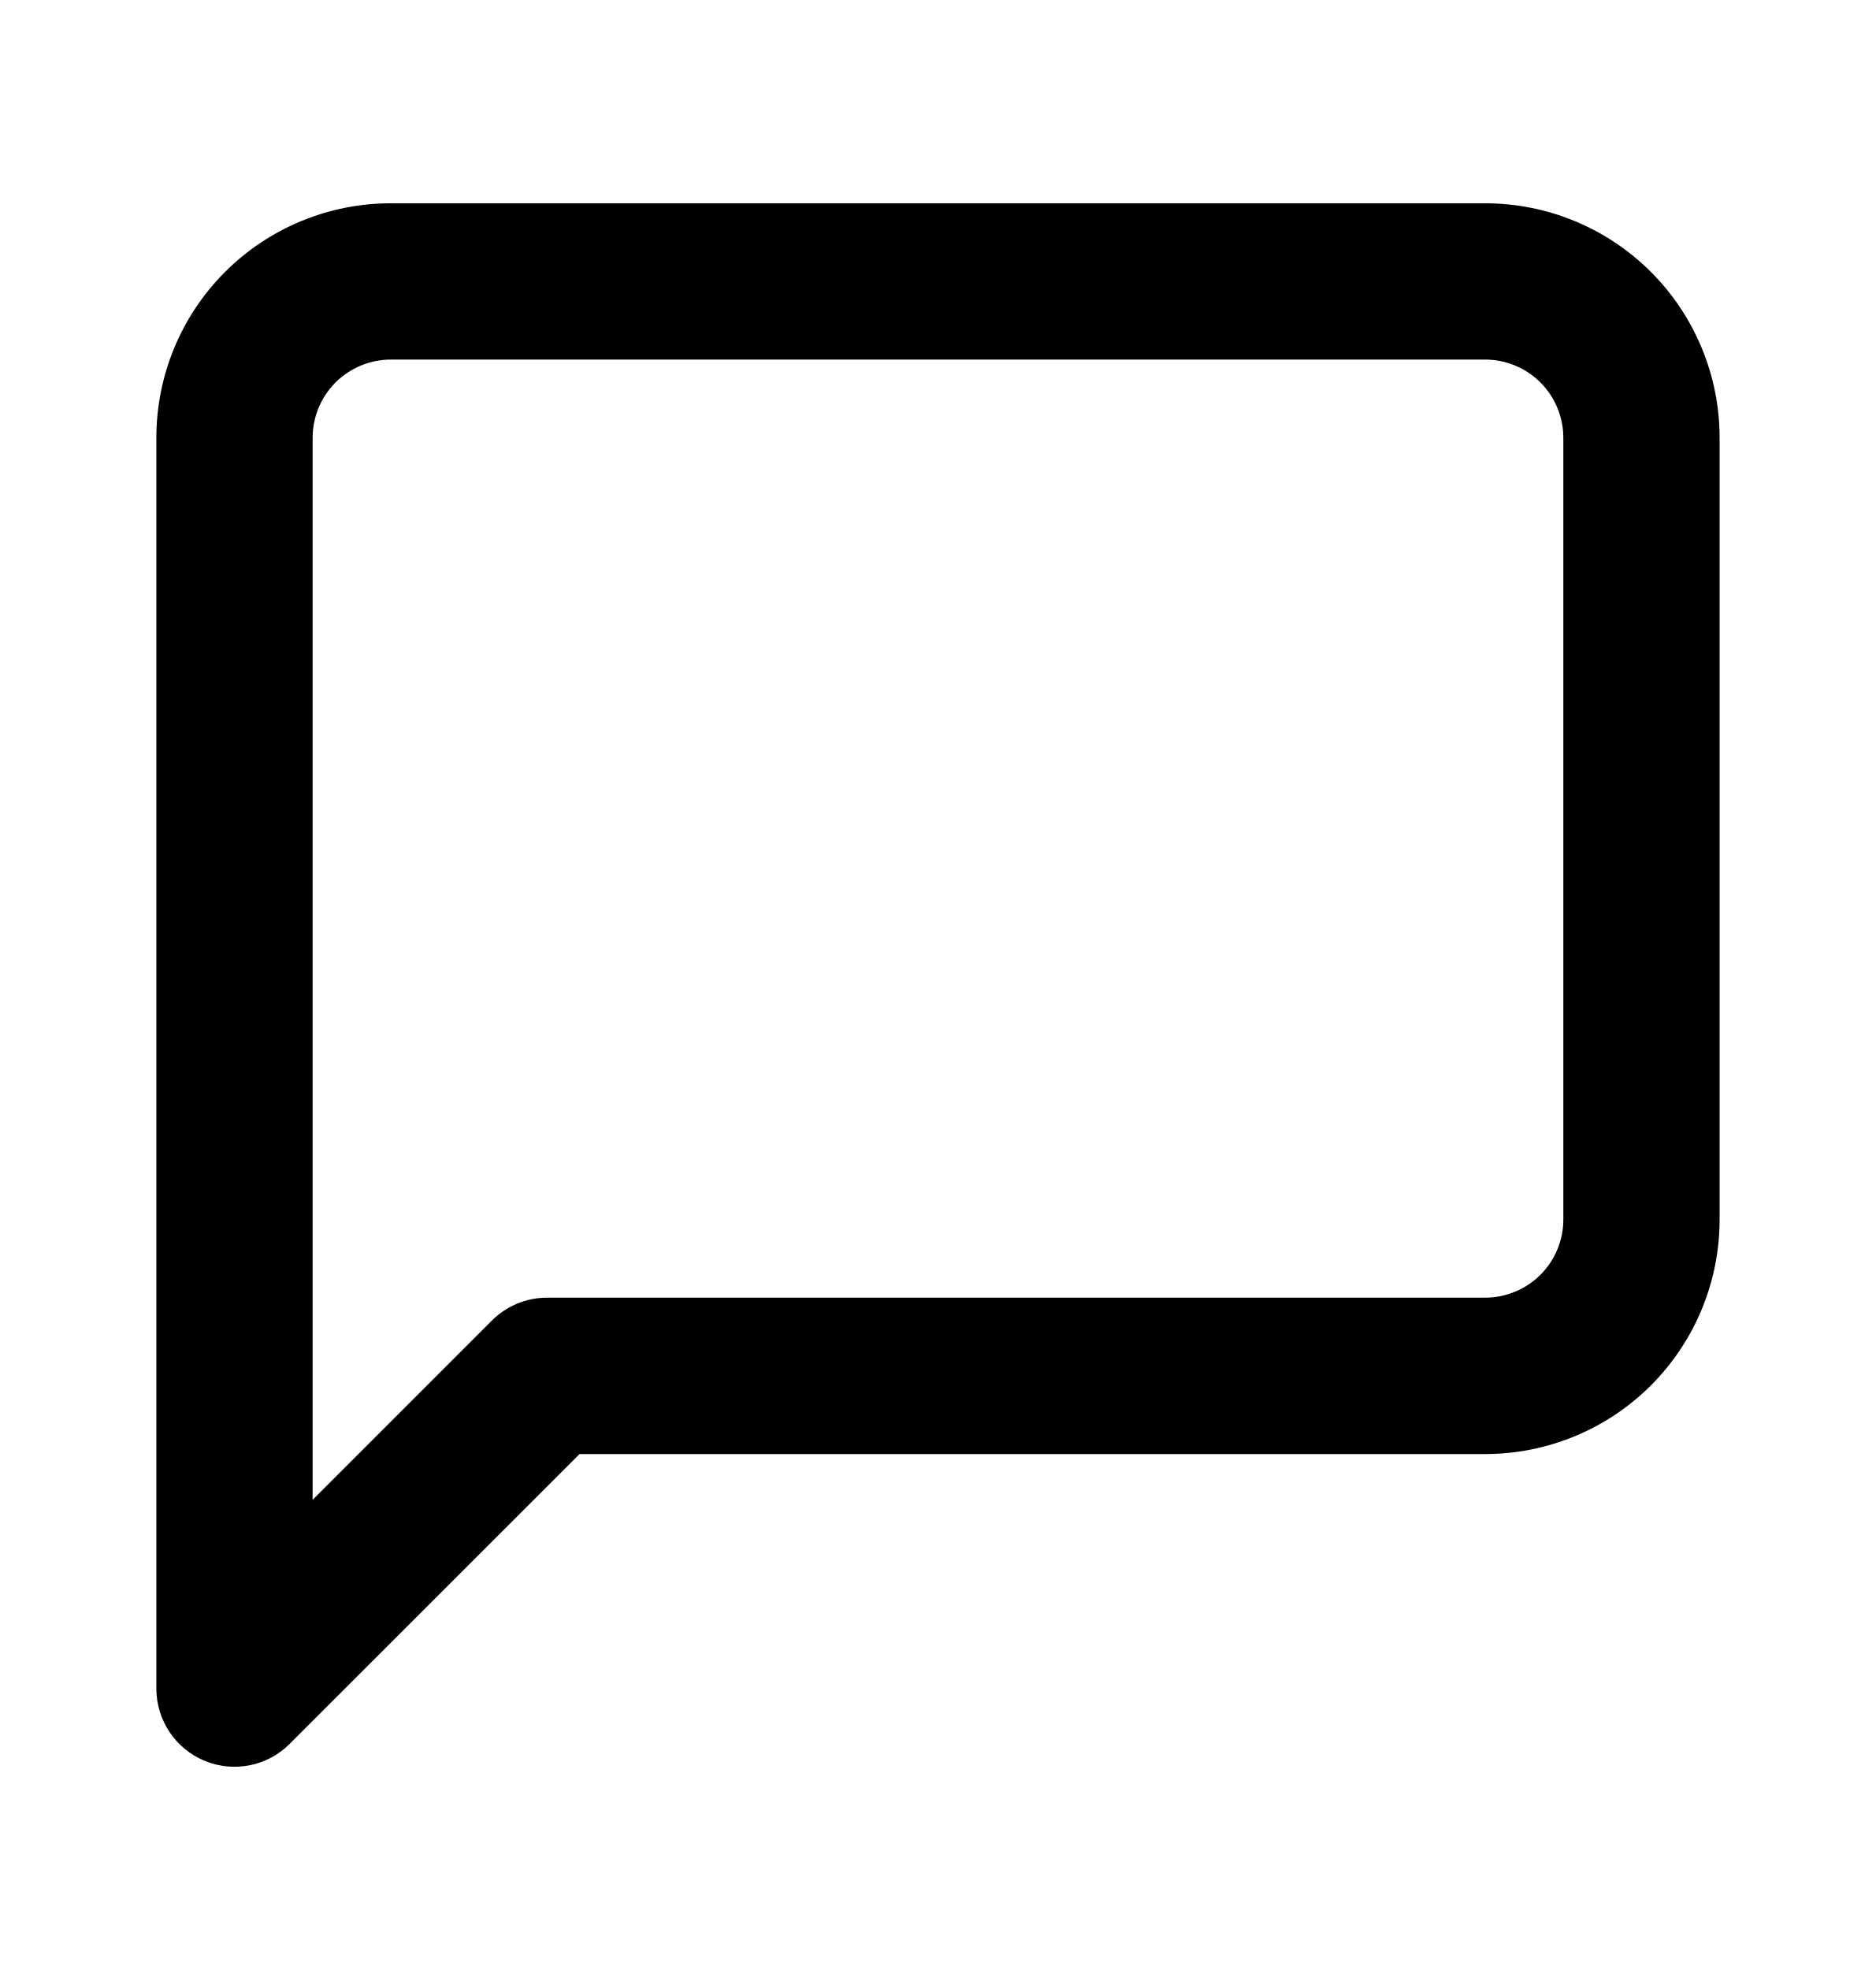
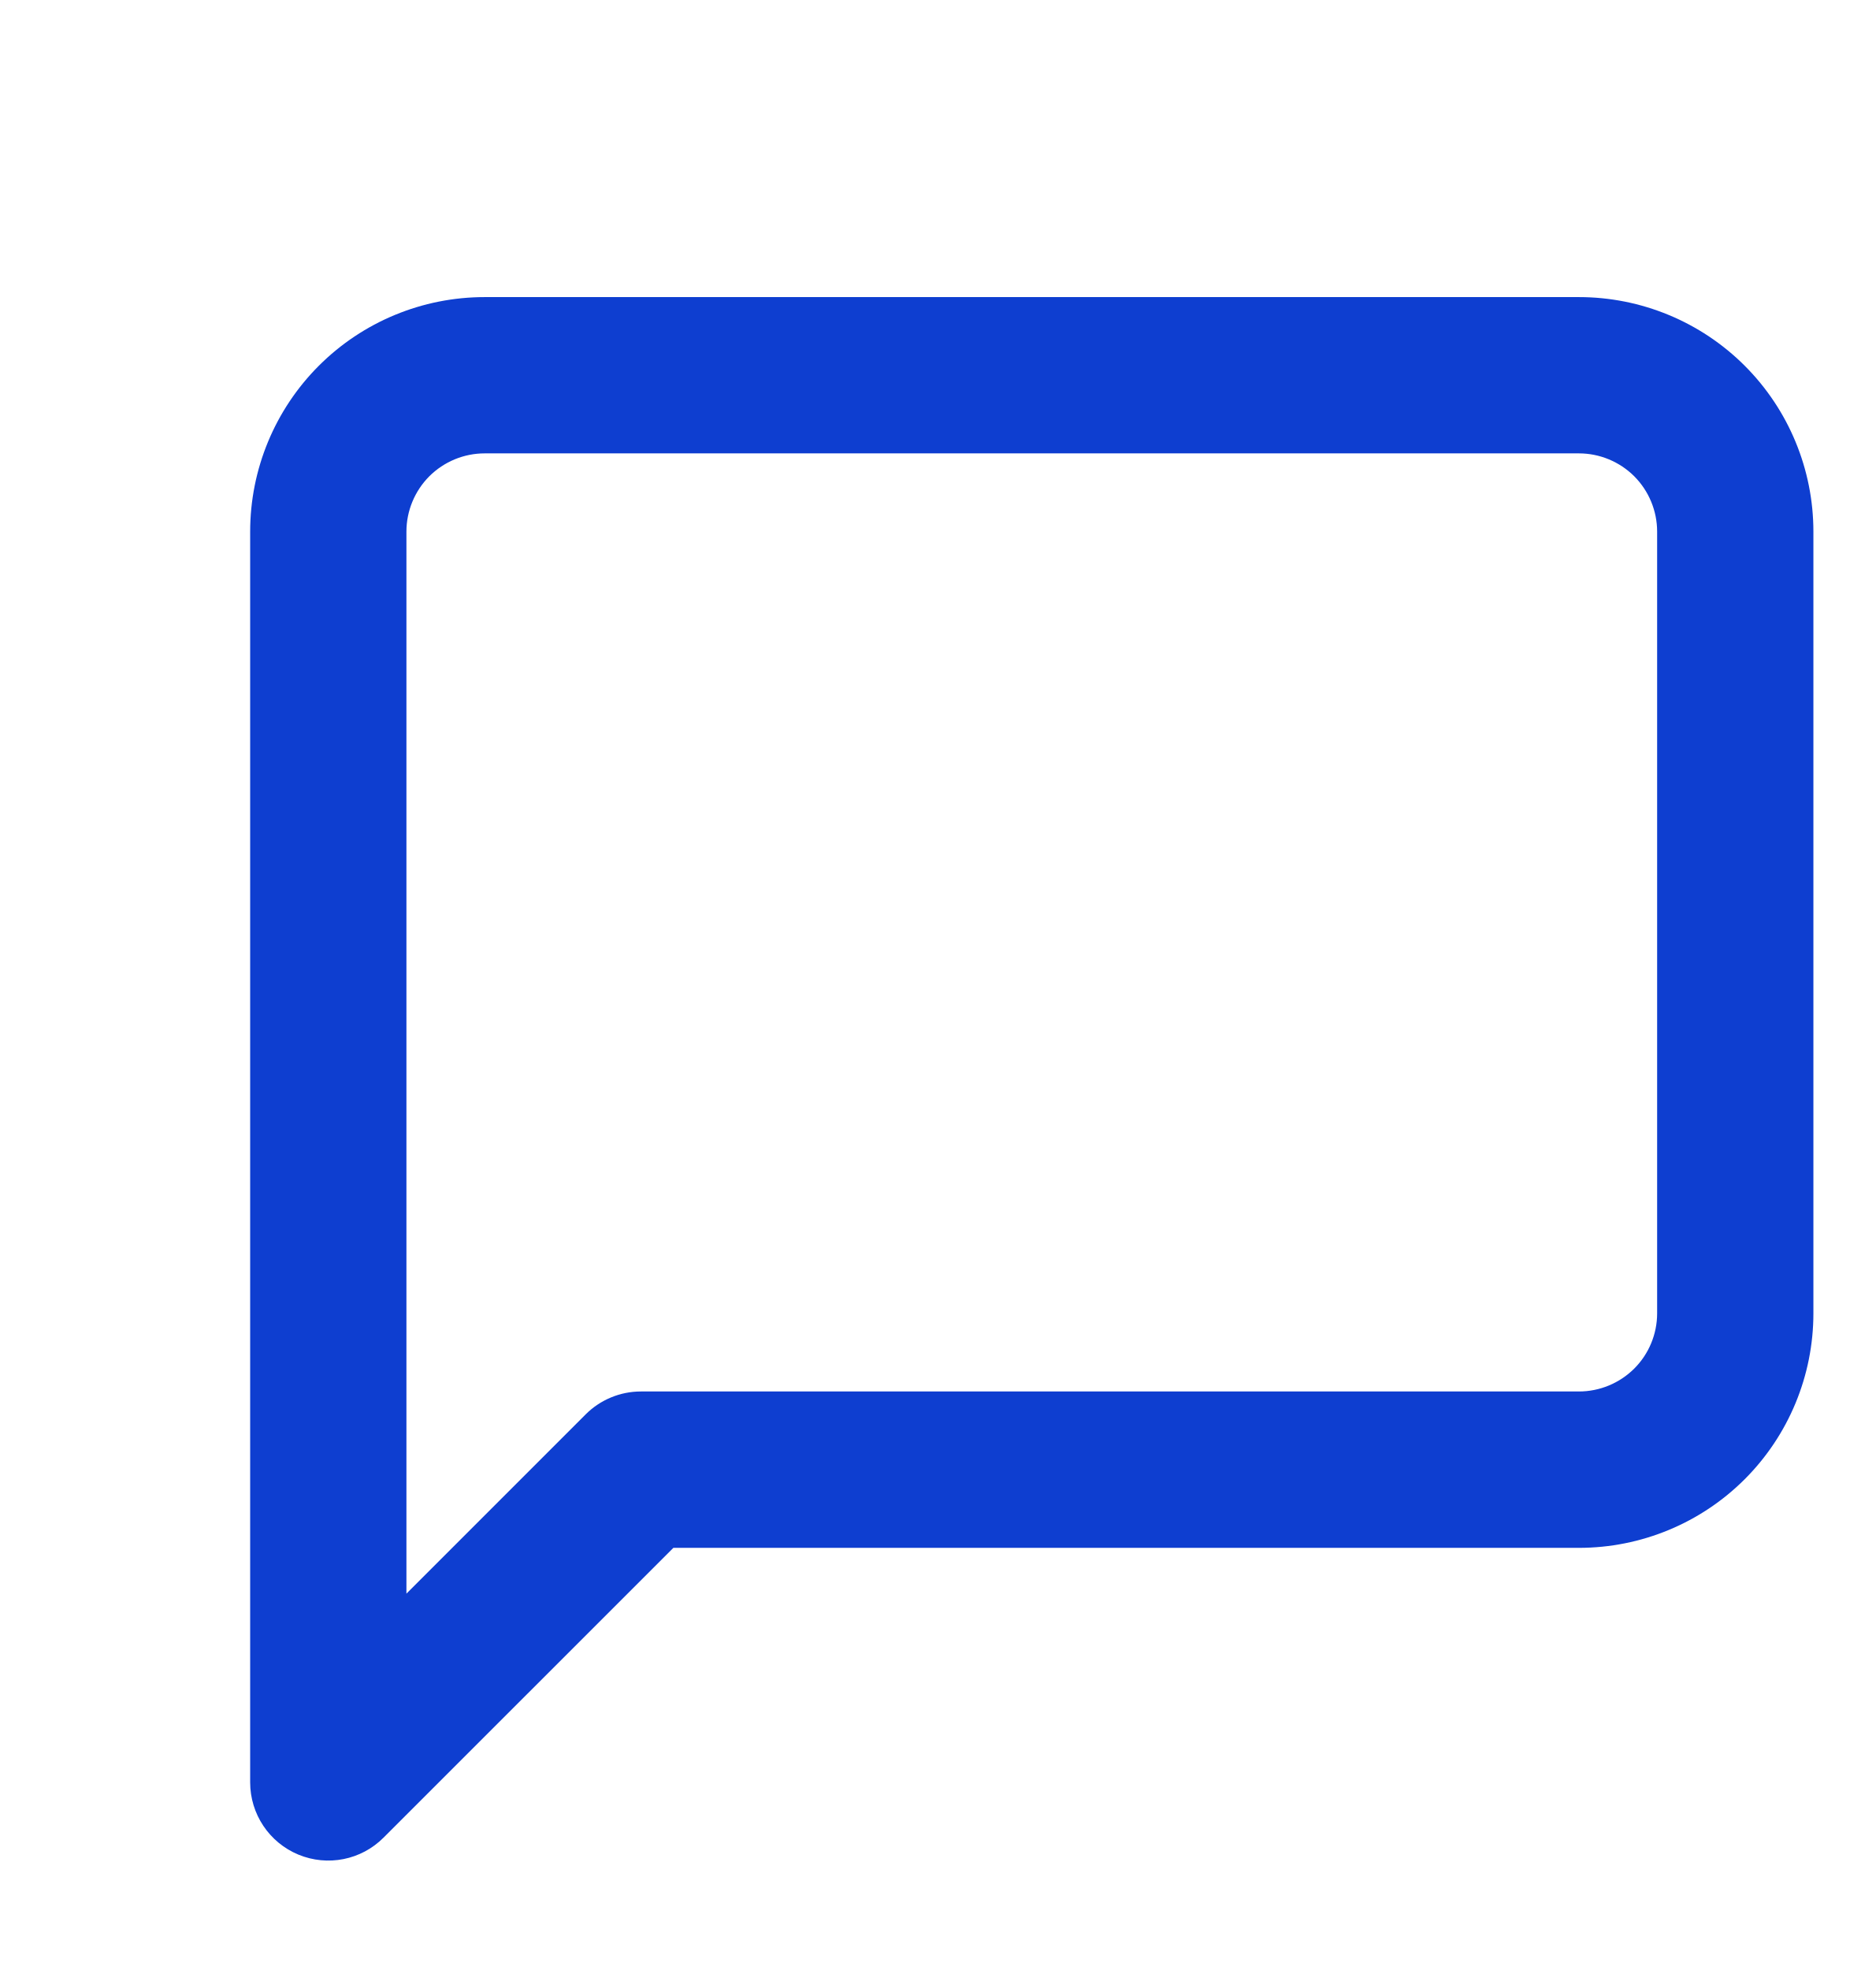
- <svg xmlns="http://www.w3.org/2000/svg" width="20" height="21" viewBox="0 0 20 21" fill="none">
-   <path fill-rule="evenodd" clip-rule="evenodd" d="M4.167 3.833C3.946 3.833 3.734 3.921 3.577 4.077C3.421 4.234 3.333 4.446 3.333 4.667V15.988L5.244 14.077C5.4 13.921 5.612 13.833 5.833 13.833H15.833C16.054 13.833 16.266 13.745 16.423 13.589C16.579 13.433 16.667 13.221 16.667 13V4.667C16.667 4.446 16.579 4.234 16.423 4.077C16.266 3.921 16.054 3.833 15.833 3.833H4.167ZM2.399 2.899C2.868 2.43 3.504 2.167 4.167 2.167H15.833C16.496 2.167 17.132 2.43 17.601 2.899C18.07 3.368 18.333 4.004 18.333 4.667V13C18.333 13.663 18.07 14.299 17.601 14.768C17.132 15.237 16.496 15.5 15.833 15.5H6.179L3.089 18.589C2.851 18.828 2.493 18.899 2.181 18.77C1.87 18.641 1.667 18.337 1.667 18V4.667C1.667 4.004 1.93 3.368 2.399 2.899Z" fill="#000000" />
+ <svg xmlns="http://www.w3.org/2000/svg" width="20" height="21" viewBox="-1 -1 20 21" fill="#0E3ED0">
+   <path fill-rule="evenodd" clip-rule="evenodd" d="M4.167 3.833C3.946 3.833 3.734 3.921 3.577 4.077C3.421 4.234 3.333 4.446 3.333 4.667V15.988L5.244 14.077C5.4 13.921 5.612 13.833 5.833 13.833H15.833C16.054 13.833 16.266 13.745 16.423 13.589C16.579 13.433 16.667 13.221 16.667 13V4.667C16.667 4.446 16.579 4.234 16.423 4.077C16.266 3.921 16.054 3.833 15.833 3.833H4.167ZM2.399 2.899C2.868 2.43 3.504 2.167 4.167 2.167H15.833C16.496 2.167 17.132 2.43 17.601 2.899C18.07 3.368 18.333 4.004 18.333 4.667V13C18.333 13.663 18.07 14.299 17.601 14.768C17.132 15.237 16.496 15.5 15.833 15.5H6.179L3.089 18.589C2.851 18.828 2.493 18.899 2.181 18.77C1.87 18.641 1.667 18.337 1.667 18V4.667C1.667 4.004 1.93 3.368 2.399 2.899Z" fill="#0E3ED0" />
</svg>
